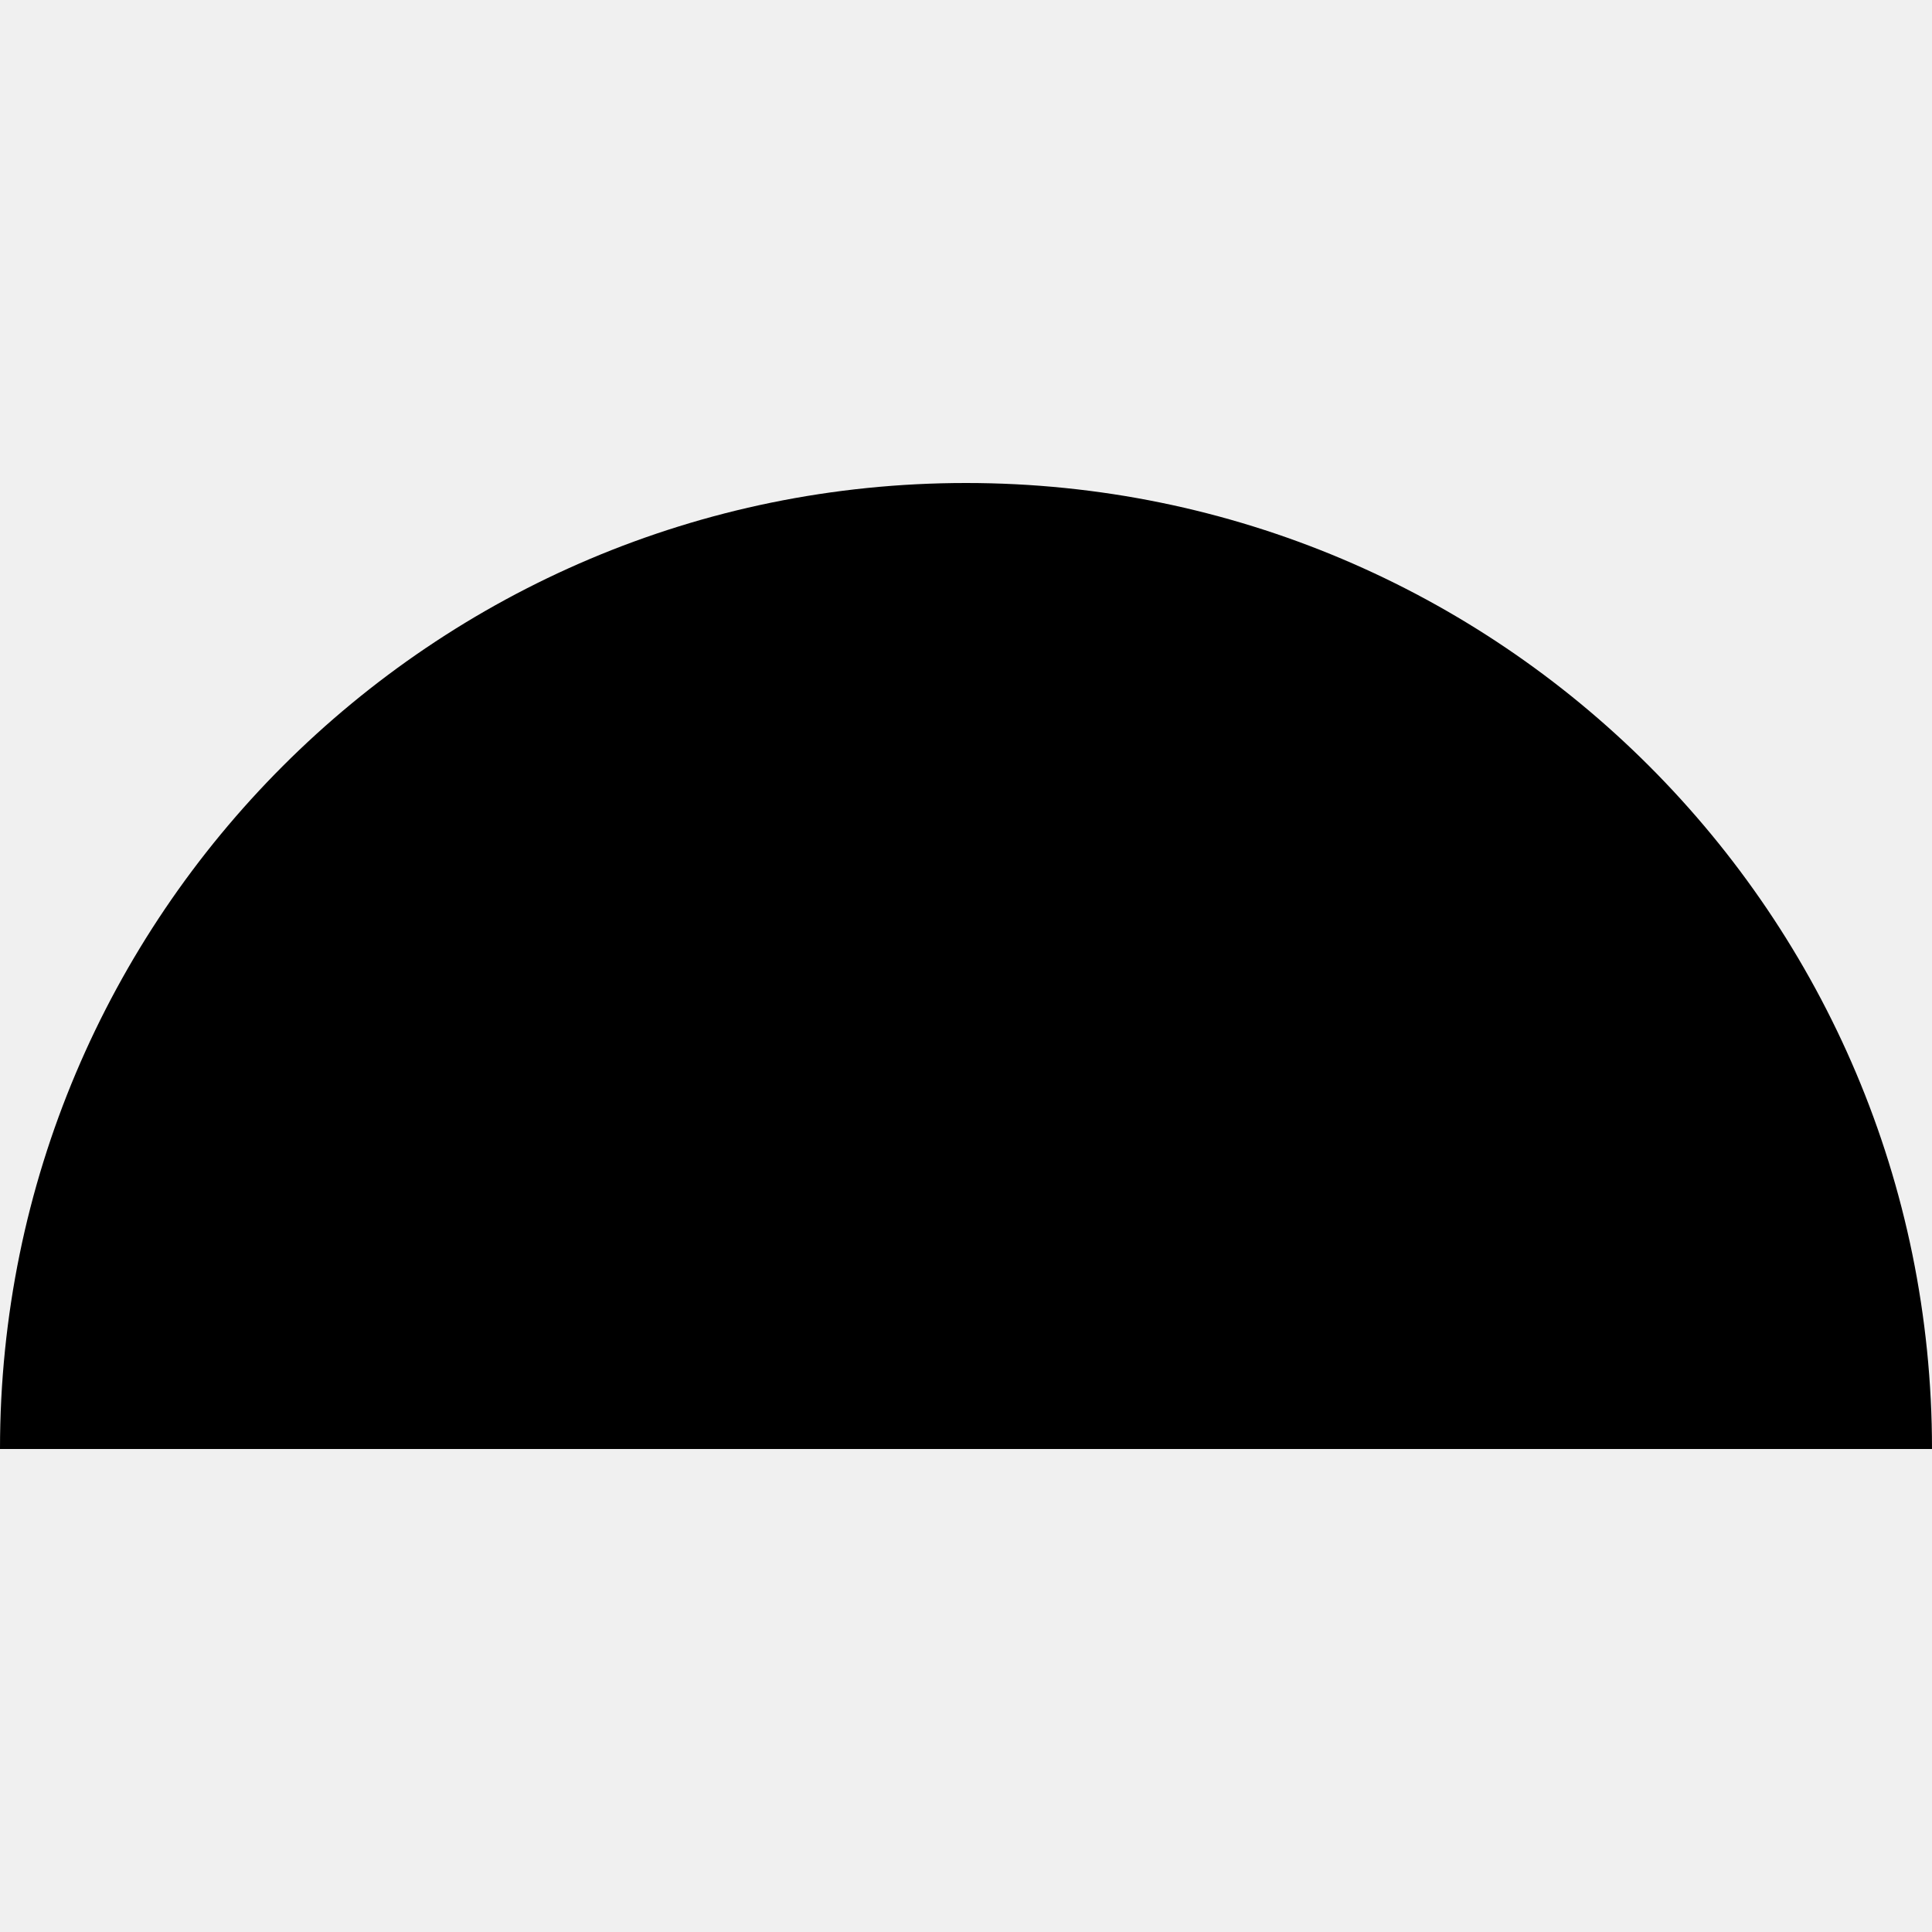
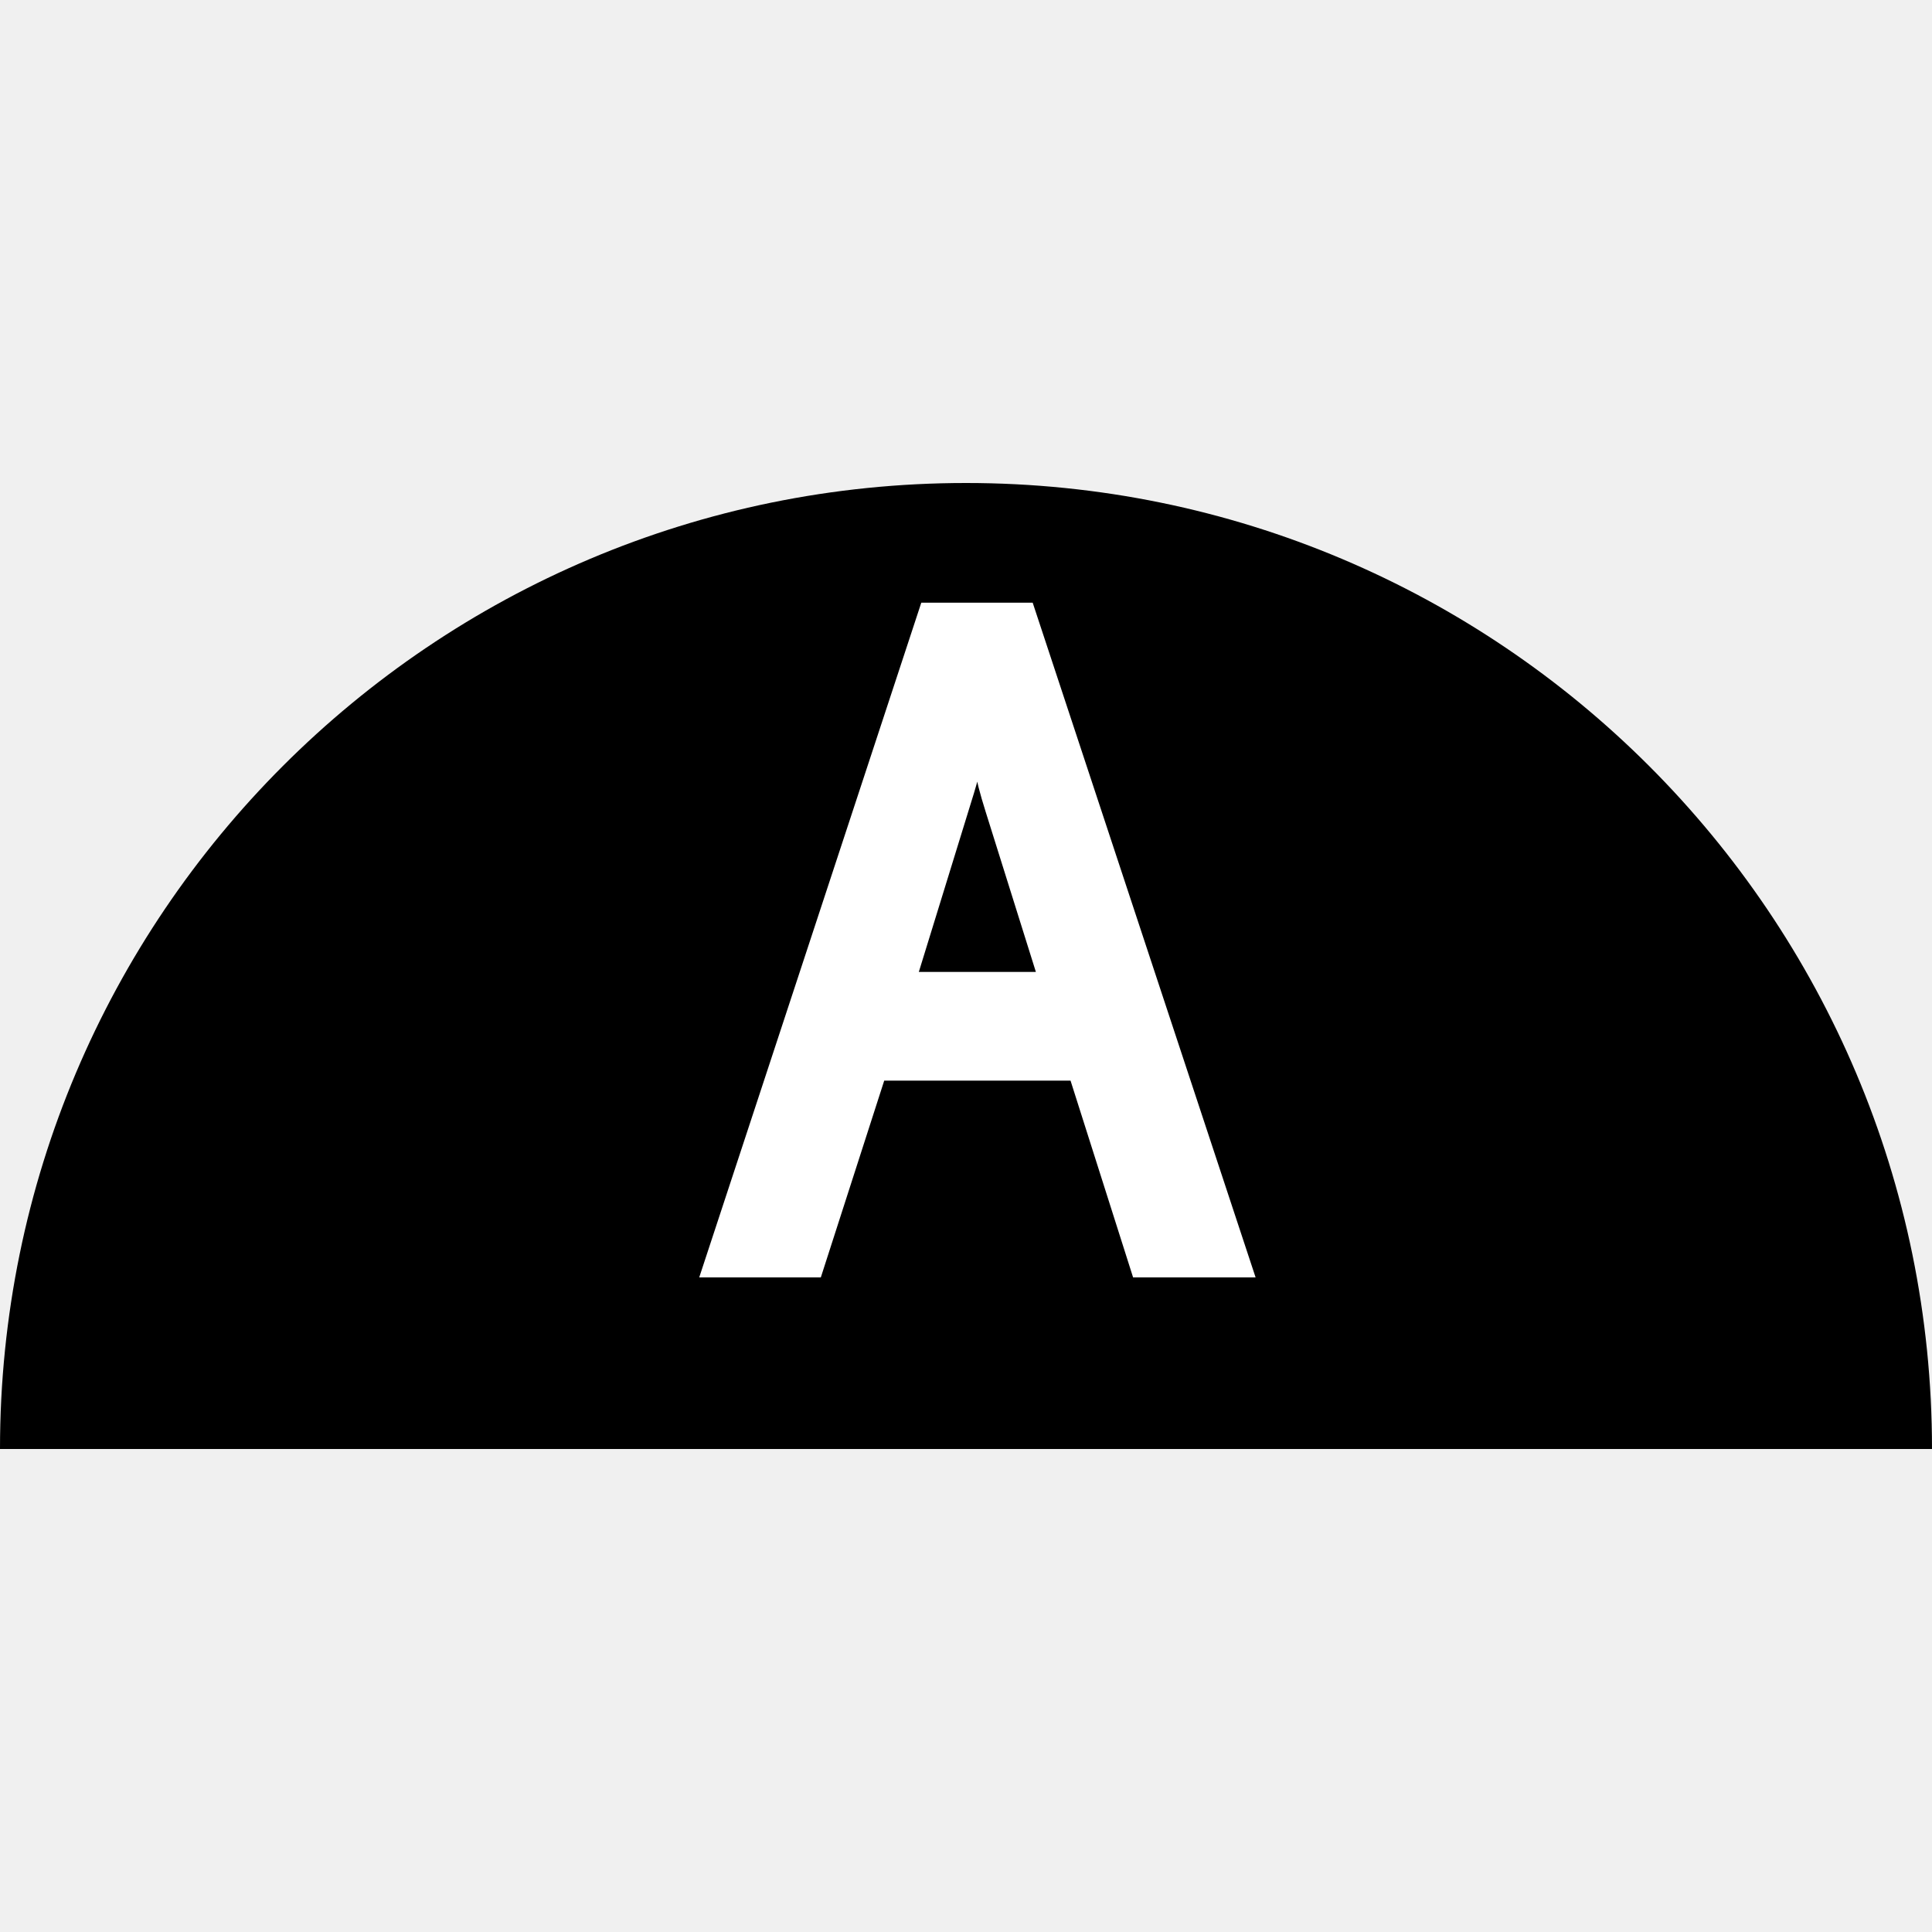
<svg xmlns="http://www.w3.org/2000/svg" width="100%" height="100%" viewBox="0 0 500 500" version="1.1" xml:space="preserve" style="fill-rule:evenodd;clip-rule:evenodd;stroke-linejoin:round;stroke-miterlimit:2;">
  <path d="M500,375c-0,-138.071 -111.929,-250 -250,-250c-138.071,0 -250,111.929 -250,250l500,0Z" style="fill:#000000;" />
-   <text x="179.084px" y="330.587px" style="fill:#FFFFFF;font-family:'OverpassMono-Bold', 'Overpass Mono', monospace;font-weight:700;font-size:230.248px;">
-     A
+   <text x="179.084px" y="330.587px" style="fill:#FFFFFF;font-family:'Noto Mono';font-weight:700;font-size:230.248px;">A
</text>
</svg>
